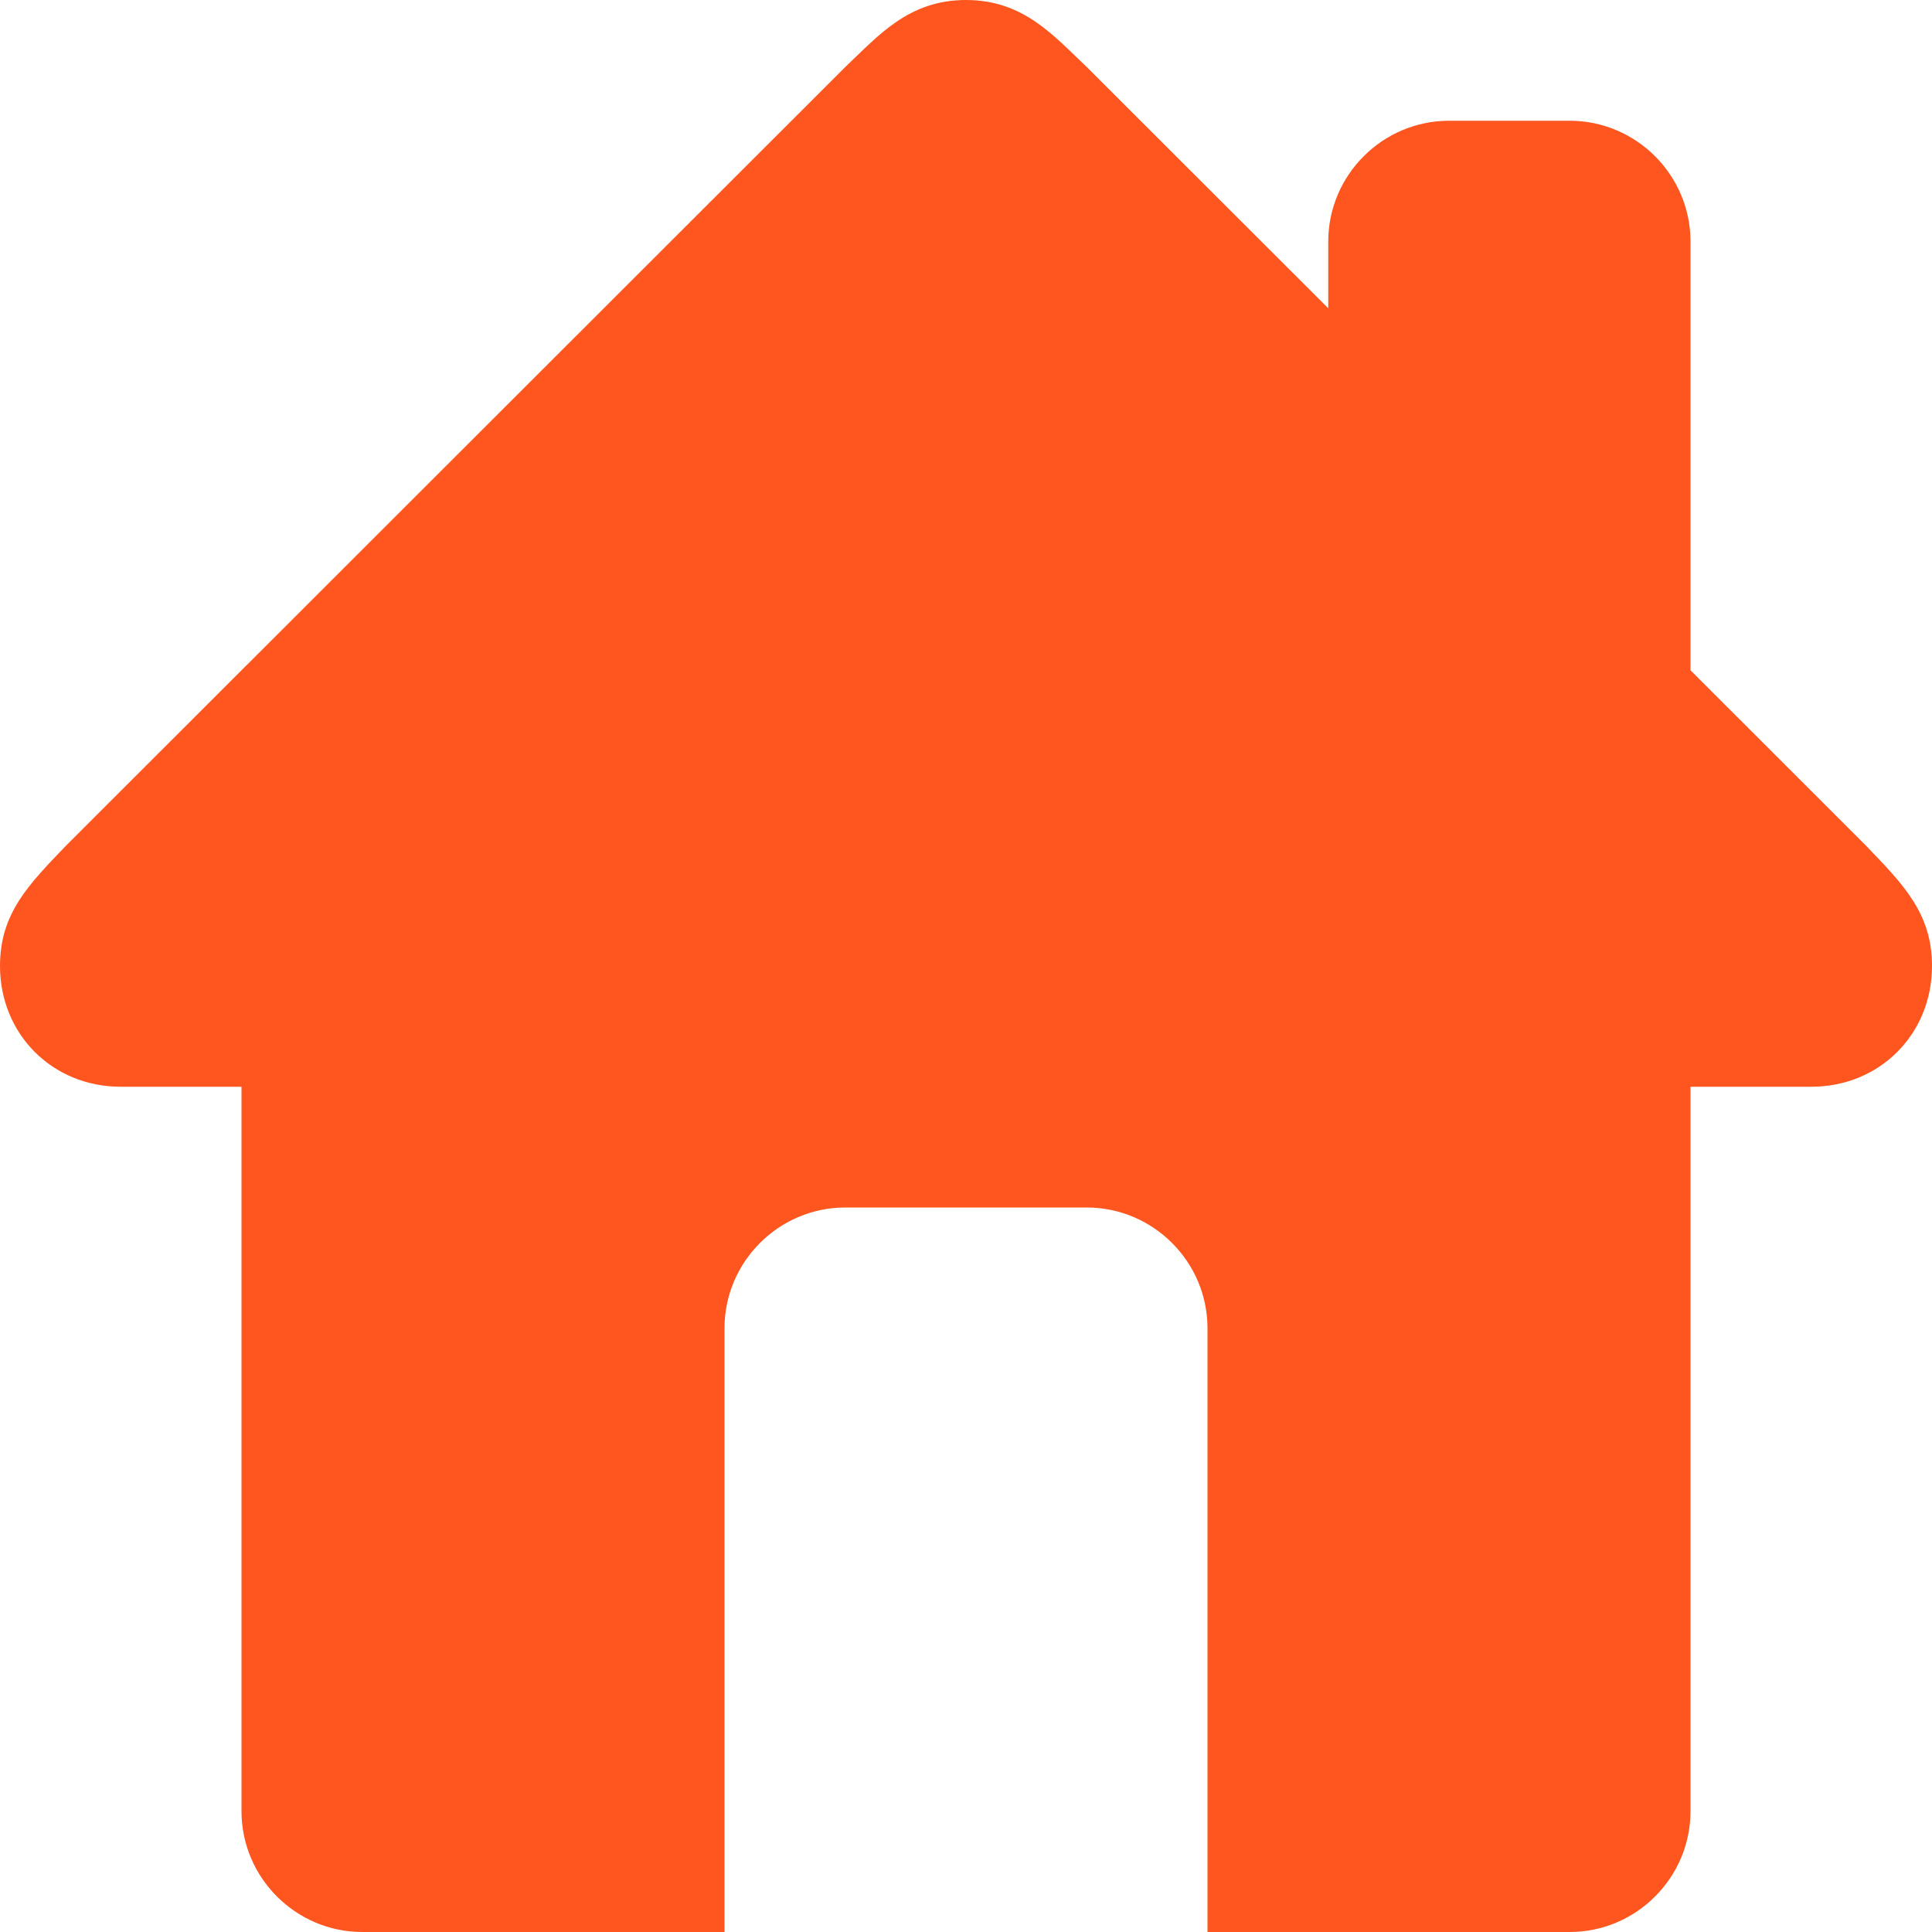
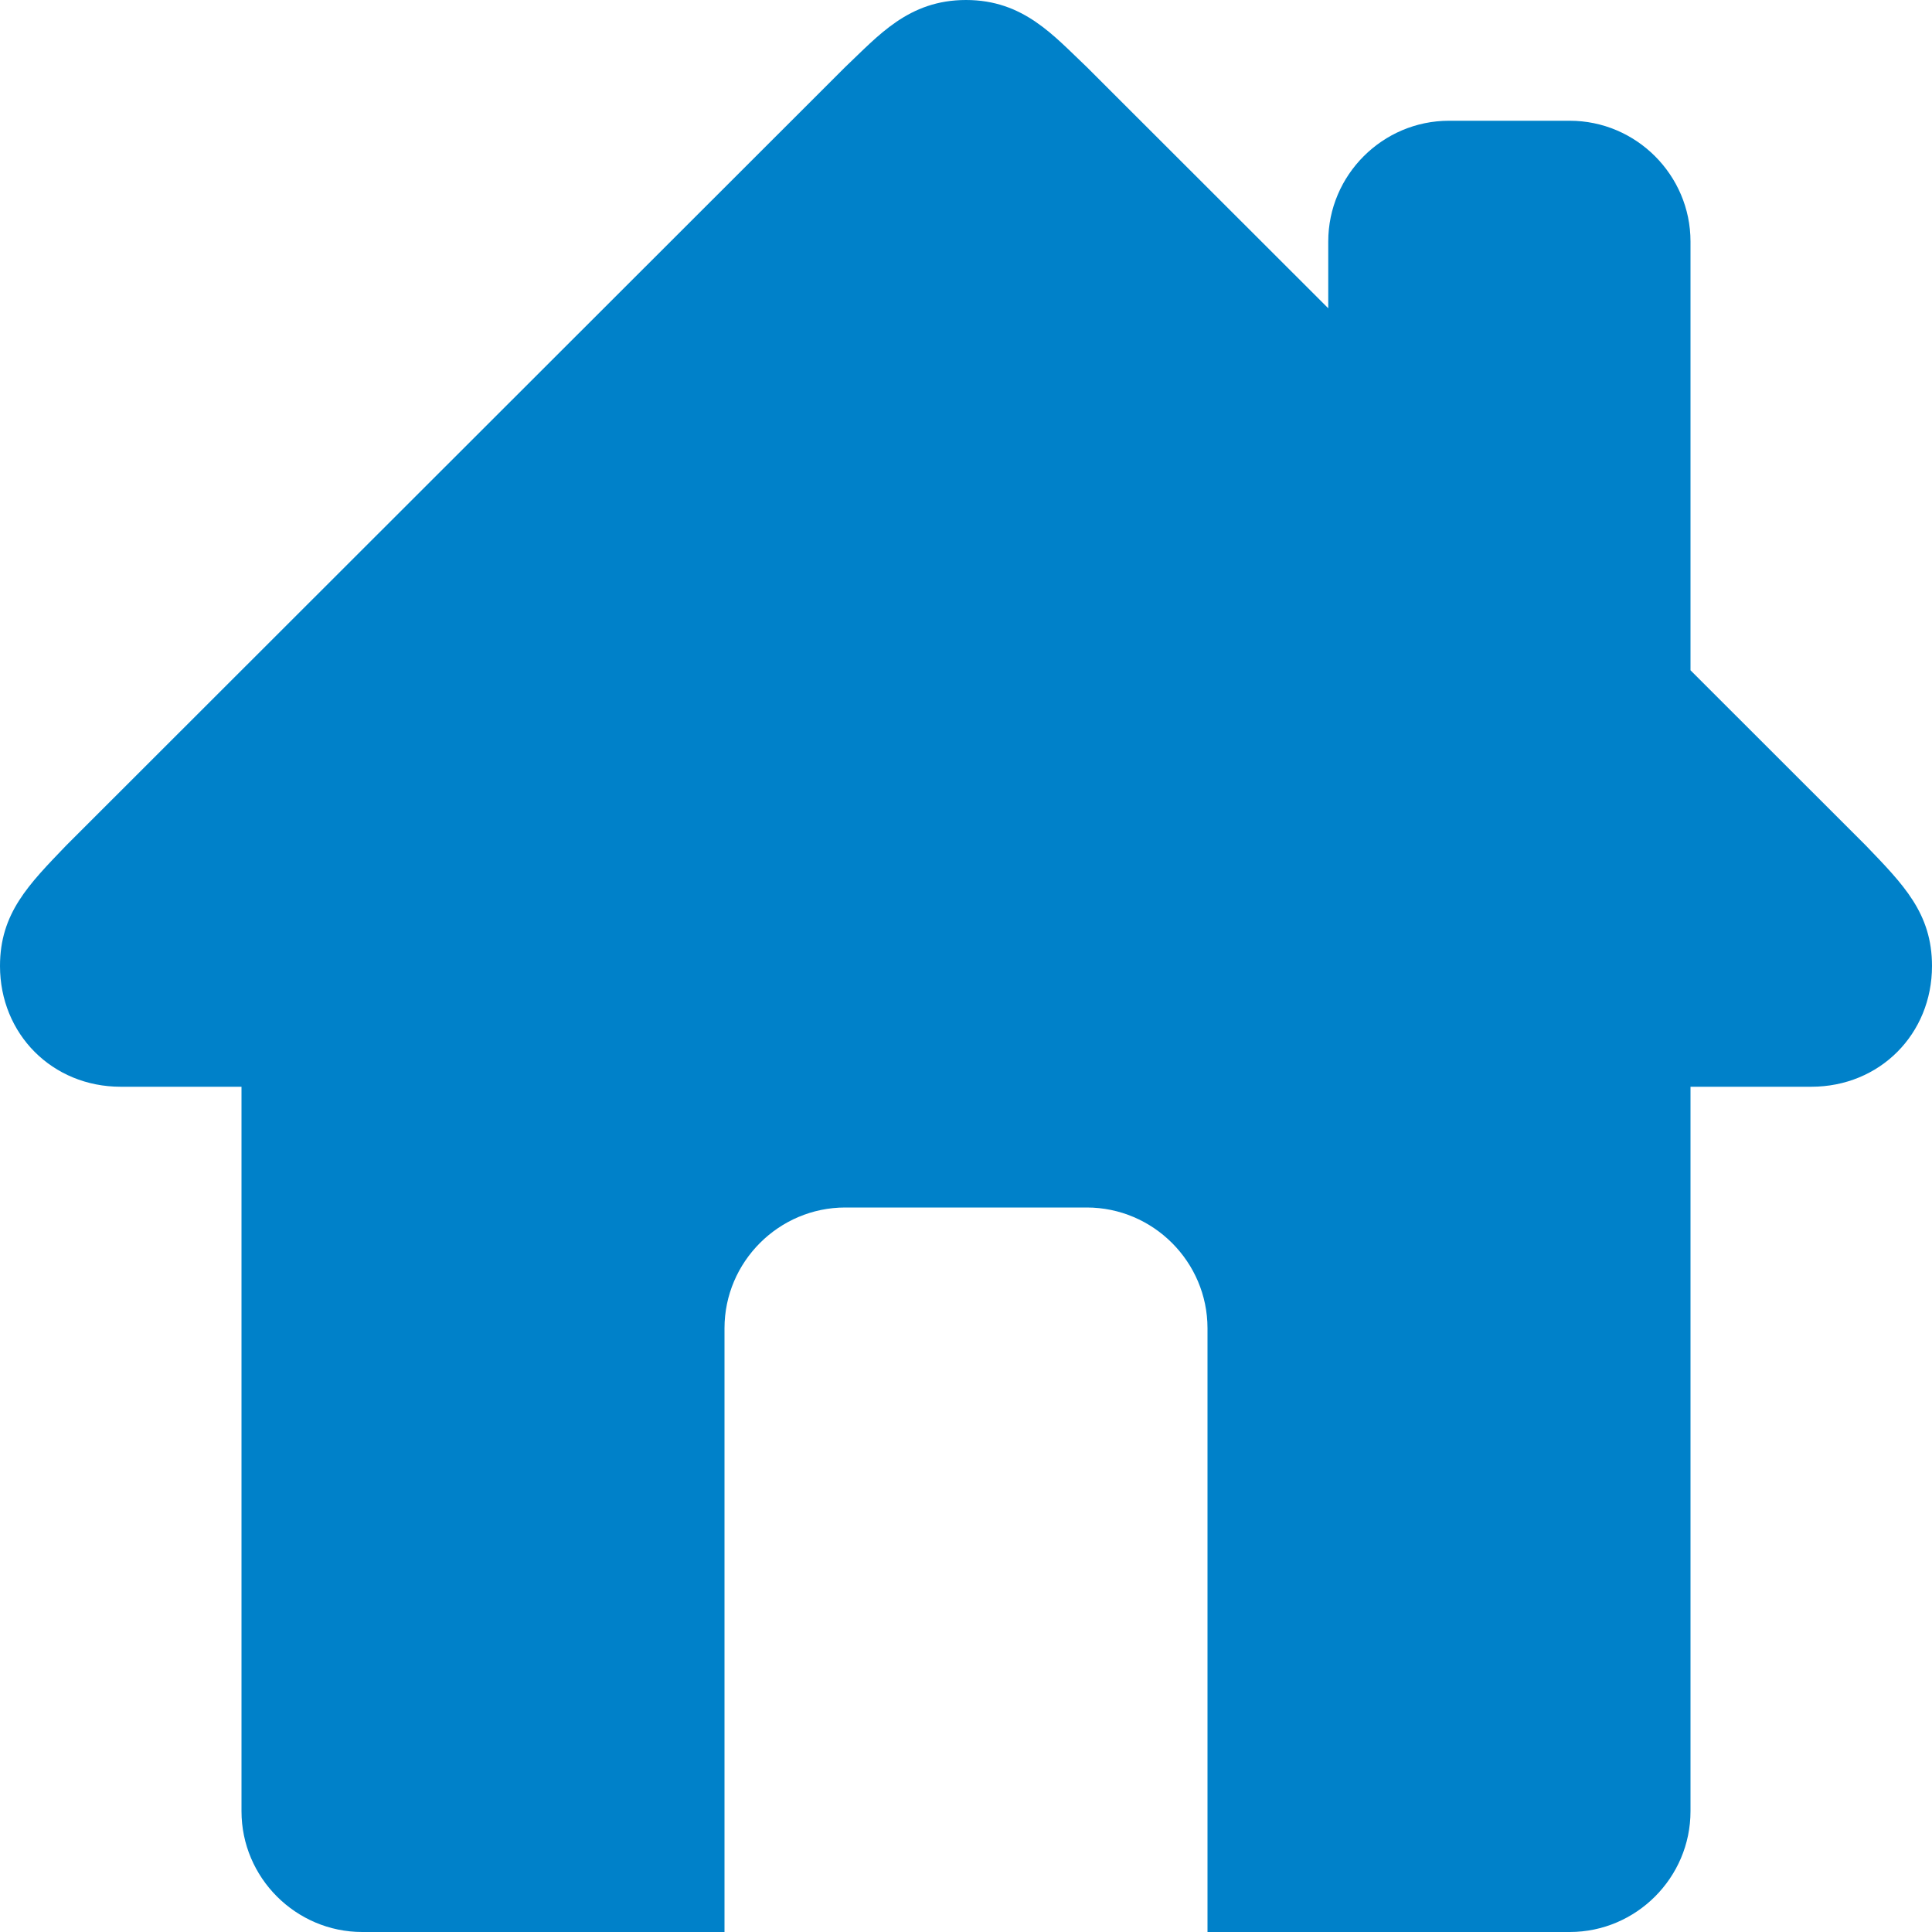
- <svg xmlns="http://www.w3.org/2000/svg" height="16px" id="Layer_1" style="enable-background:new 0 0 16 16;" version="1.1" viewBox="0 0 16 16" width="16px" xml:space="preserve" fill="#ff5620">
+ <svg xmlns="http://www.w3.org/2000/svg" height="16px" id="Layer_1" style="enable-background:new 0 0 16 16;" version="1.1" viewBox="0 0 16 16" width="16px" xml:space="preserve" fill="#0081C9">
  <path d="M15.45,7L14,5.551V2c0-0.55-0.45-1-1-1h-1c-0.55,0-1,0.45-1,1v0.553L9,0.555C8.727,0.297,8.477,0,8,0S7.273,0.297,7,0.555  L0.55,7C0.238,7.325,0,7.562,0,8c0,0.563,0.432,1,1,1h1v6c0,0.55,0.45,1,1,1h3v-5c0-0.55,0.45-1,1-1h2c0.55,0,1,0.45,1,1v5h3  c0.55,0,1-0.45,1-1V9h1c0.568,0,1-0.437,1-1C16,7.562,15.762,7.325,15.45,7z" />
</svg>
